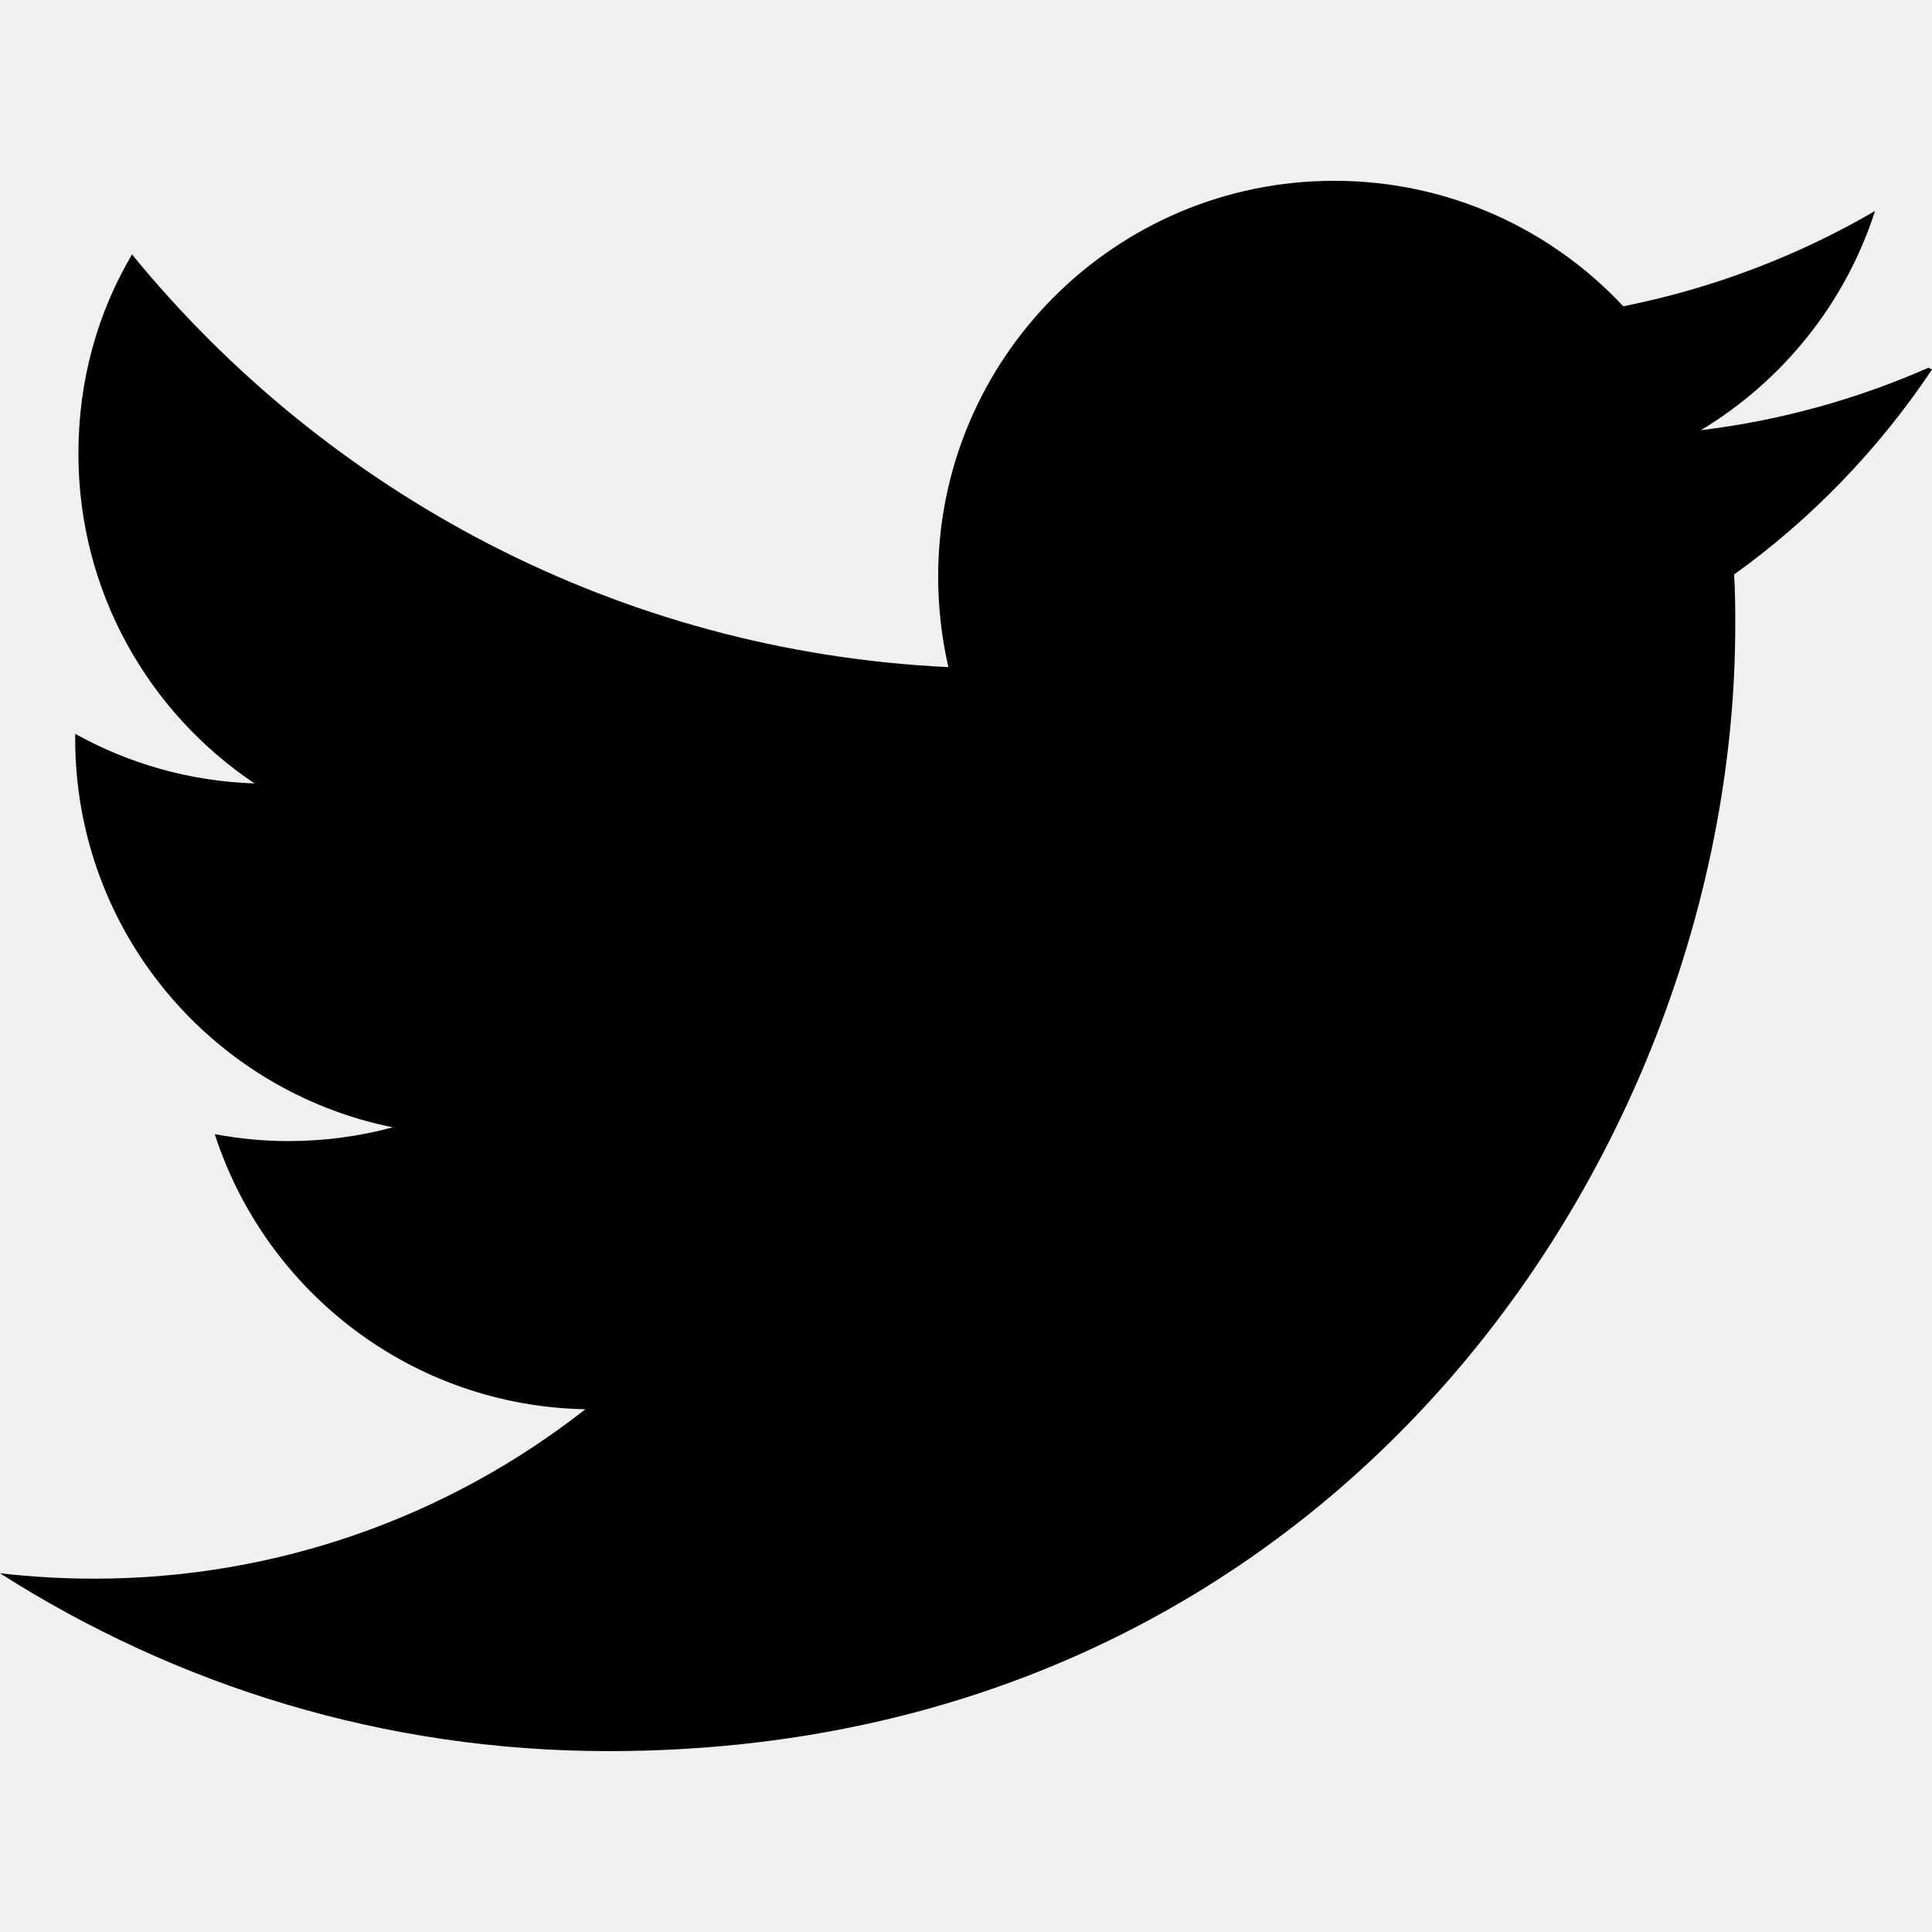
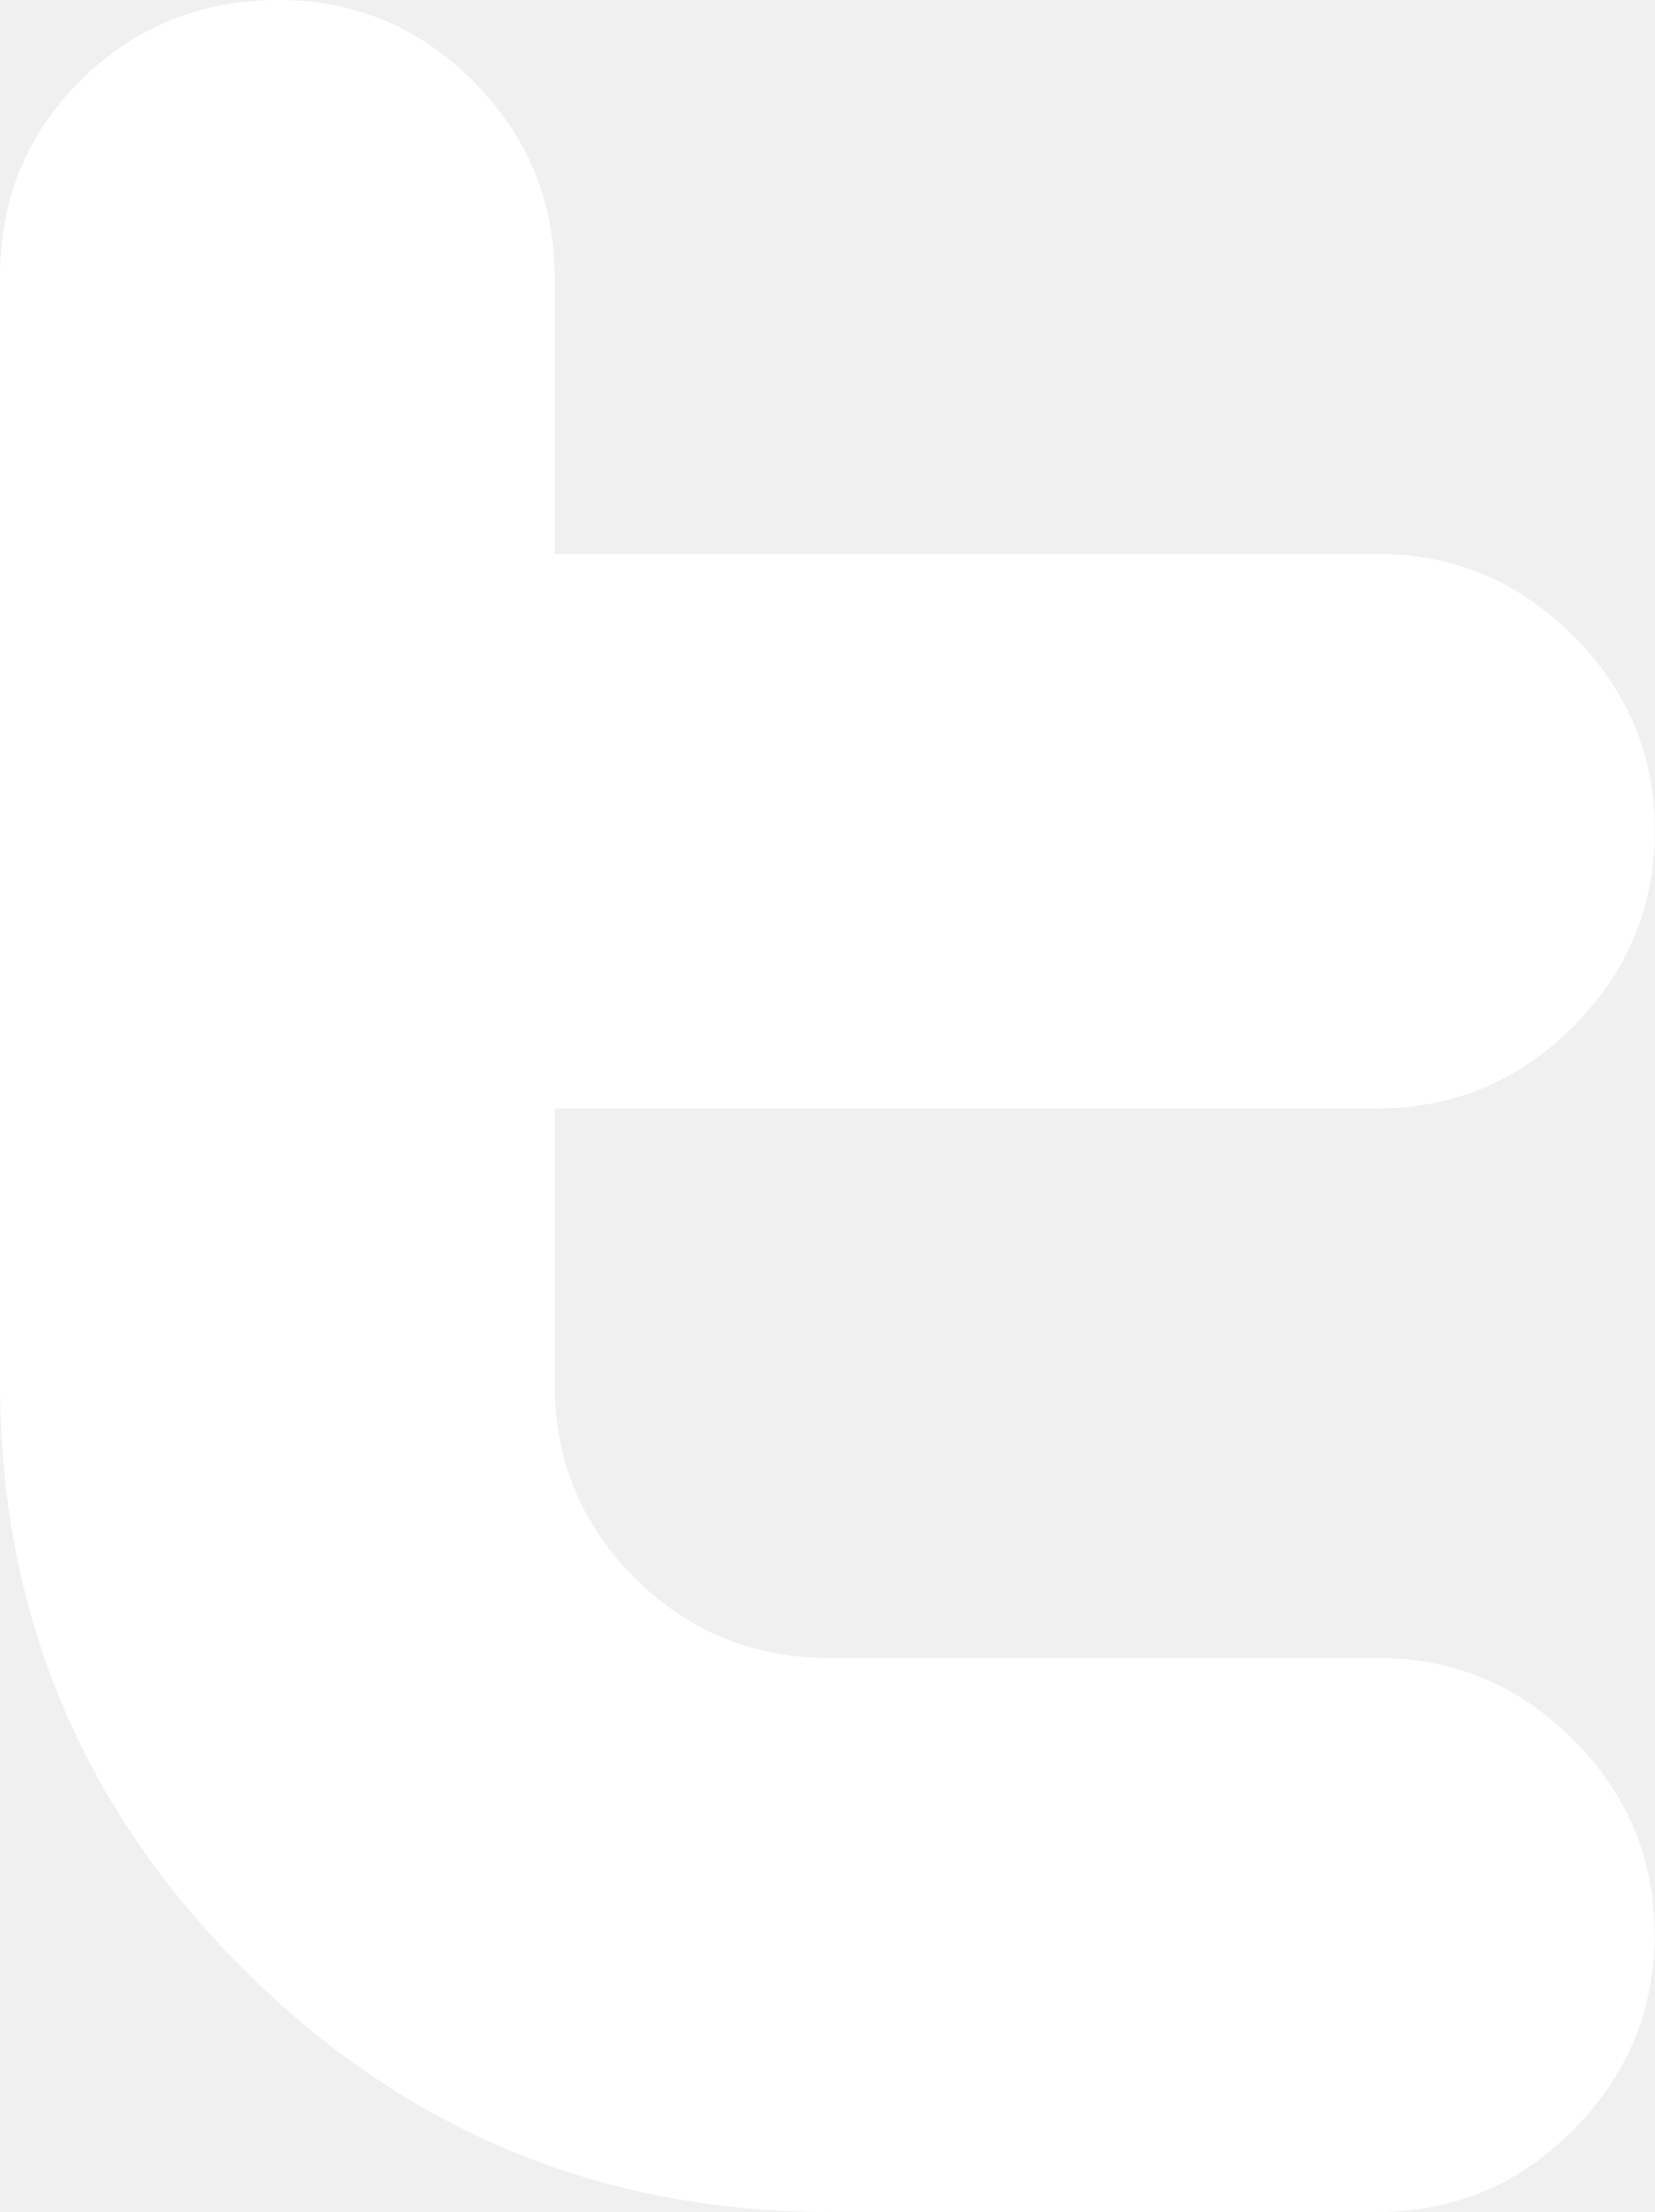
- <svg xmlns="http://www.w3.org/2000/svg" role="img" viewBox="0 0 24 24">
-   <path d="M23.954 4.569c-.885.389-1.83.654-2.825.775 1.014-.611 1.794-1.574 2.163-2.723-.951.555-2.005.959-3.127 1.184-.896-.959-2.173-1.559-3.591-1.559-2.717 0-4.92 2.203-4.92 4.917 0 .39.045.765.127 1.124C7.691 8.094 4.066 6.13 1.64 3.161c-.427.722-.666 1.561-.666 2.475 0 1.71.87 3.213 2.188 4.096-.807-.026-1.566-.248-2.228-.616v.061c0 2.385 1.693 4.374 3.946 4.827-.413.111-.849.171-1.296.171-.314 0-.615-.03-.916-.086.631 1.953 2.445 3.377 4.604 3.417-1.68 1.319-3.809 2.105-6.102 2.105-.39 0-.779-.023-1.17-.067 2.189 1.394 4.768 2.209 7.557 2.209 9.054 0 13.999-7.496 13.999-13.986 0-.209 0-.42-.015-.63.961-.689 1.8-1.56 2.46-2.548l-.047-.02z" />
+ <svg xmlns="http://www.w3.org/2000/svg" viewBox="0 0 404.87 541.39">
+   <defs>
+     <style>.cls-1{fill:#fff;}</style>
+   </defs>
+   <g id="Layer_2" data-name="Layer 2">
+     <g id="Layer_1-2" data-name="Layer 1">
+       <path class="cls-1" d="M337,405.78H202.78c-18.66,0-34.47-6.6-47.54-19.63s-19.55-29-19.55-47.66V271.28H337q28,0,47.92-20t20-47.86q0-27.87-20-47.86c-13.34-13.27-29.36-20-48-20H135.69V67.81q0-27.93-19.86-47.85C102.65,6.64,86.74,0,68.23,0Q39.66,0,19.88,19.55C6.64,32.59,0,48.74,0,67.87V338.58q0,83.88,59.51,143.33t143.33,59.48H337q27.93,0,47.86-20t20-47.88q0-27.9-20-47.82T337,405.78Z" />
+     </g>
+   </g>
</svg>
